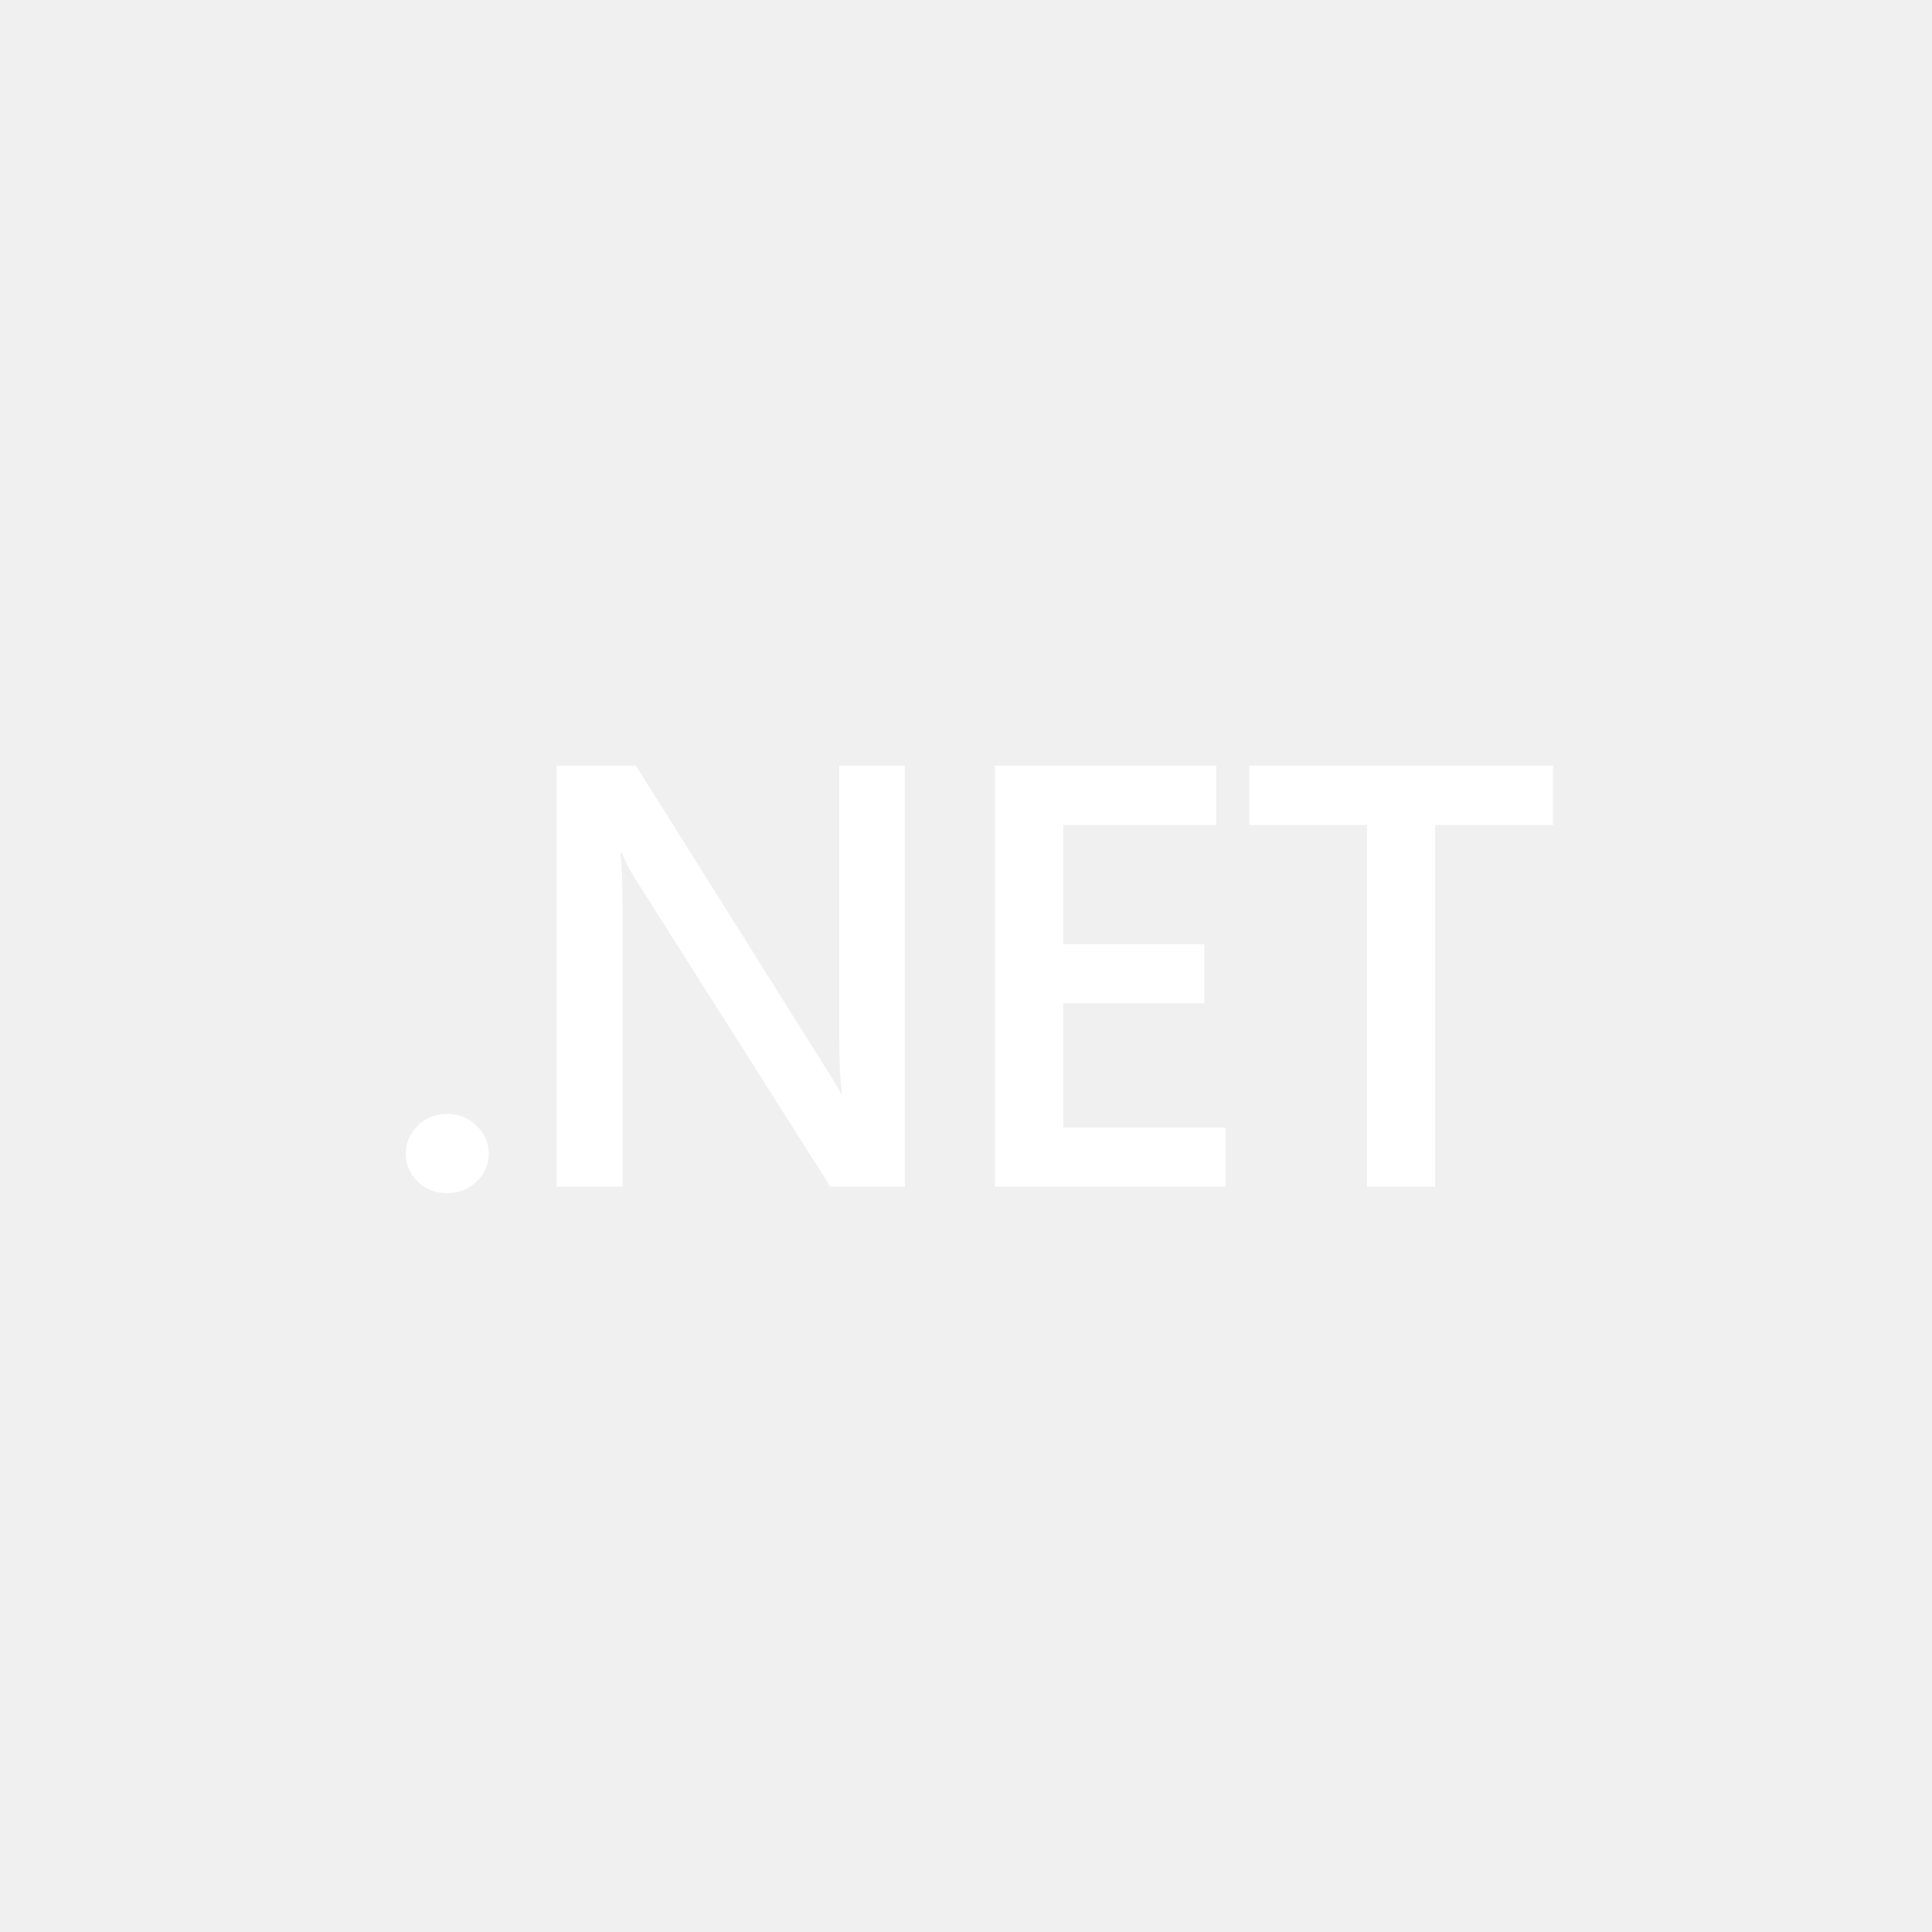
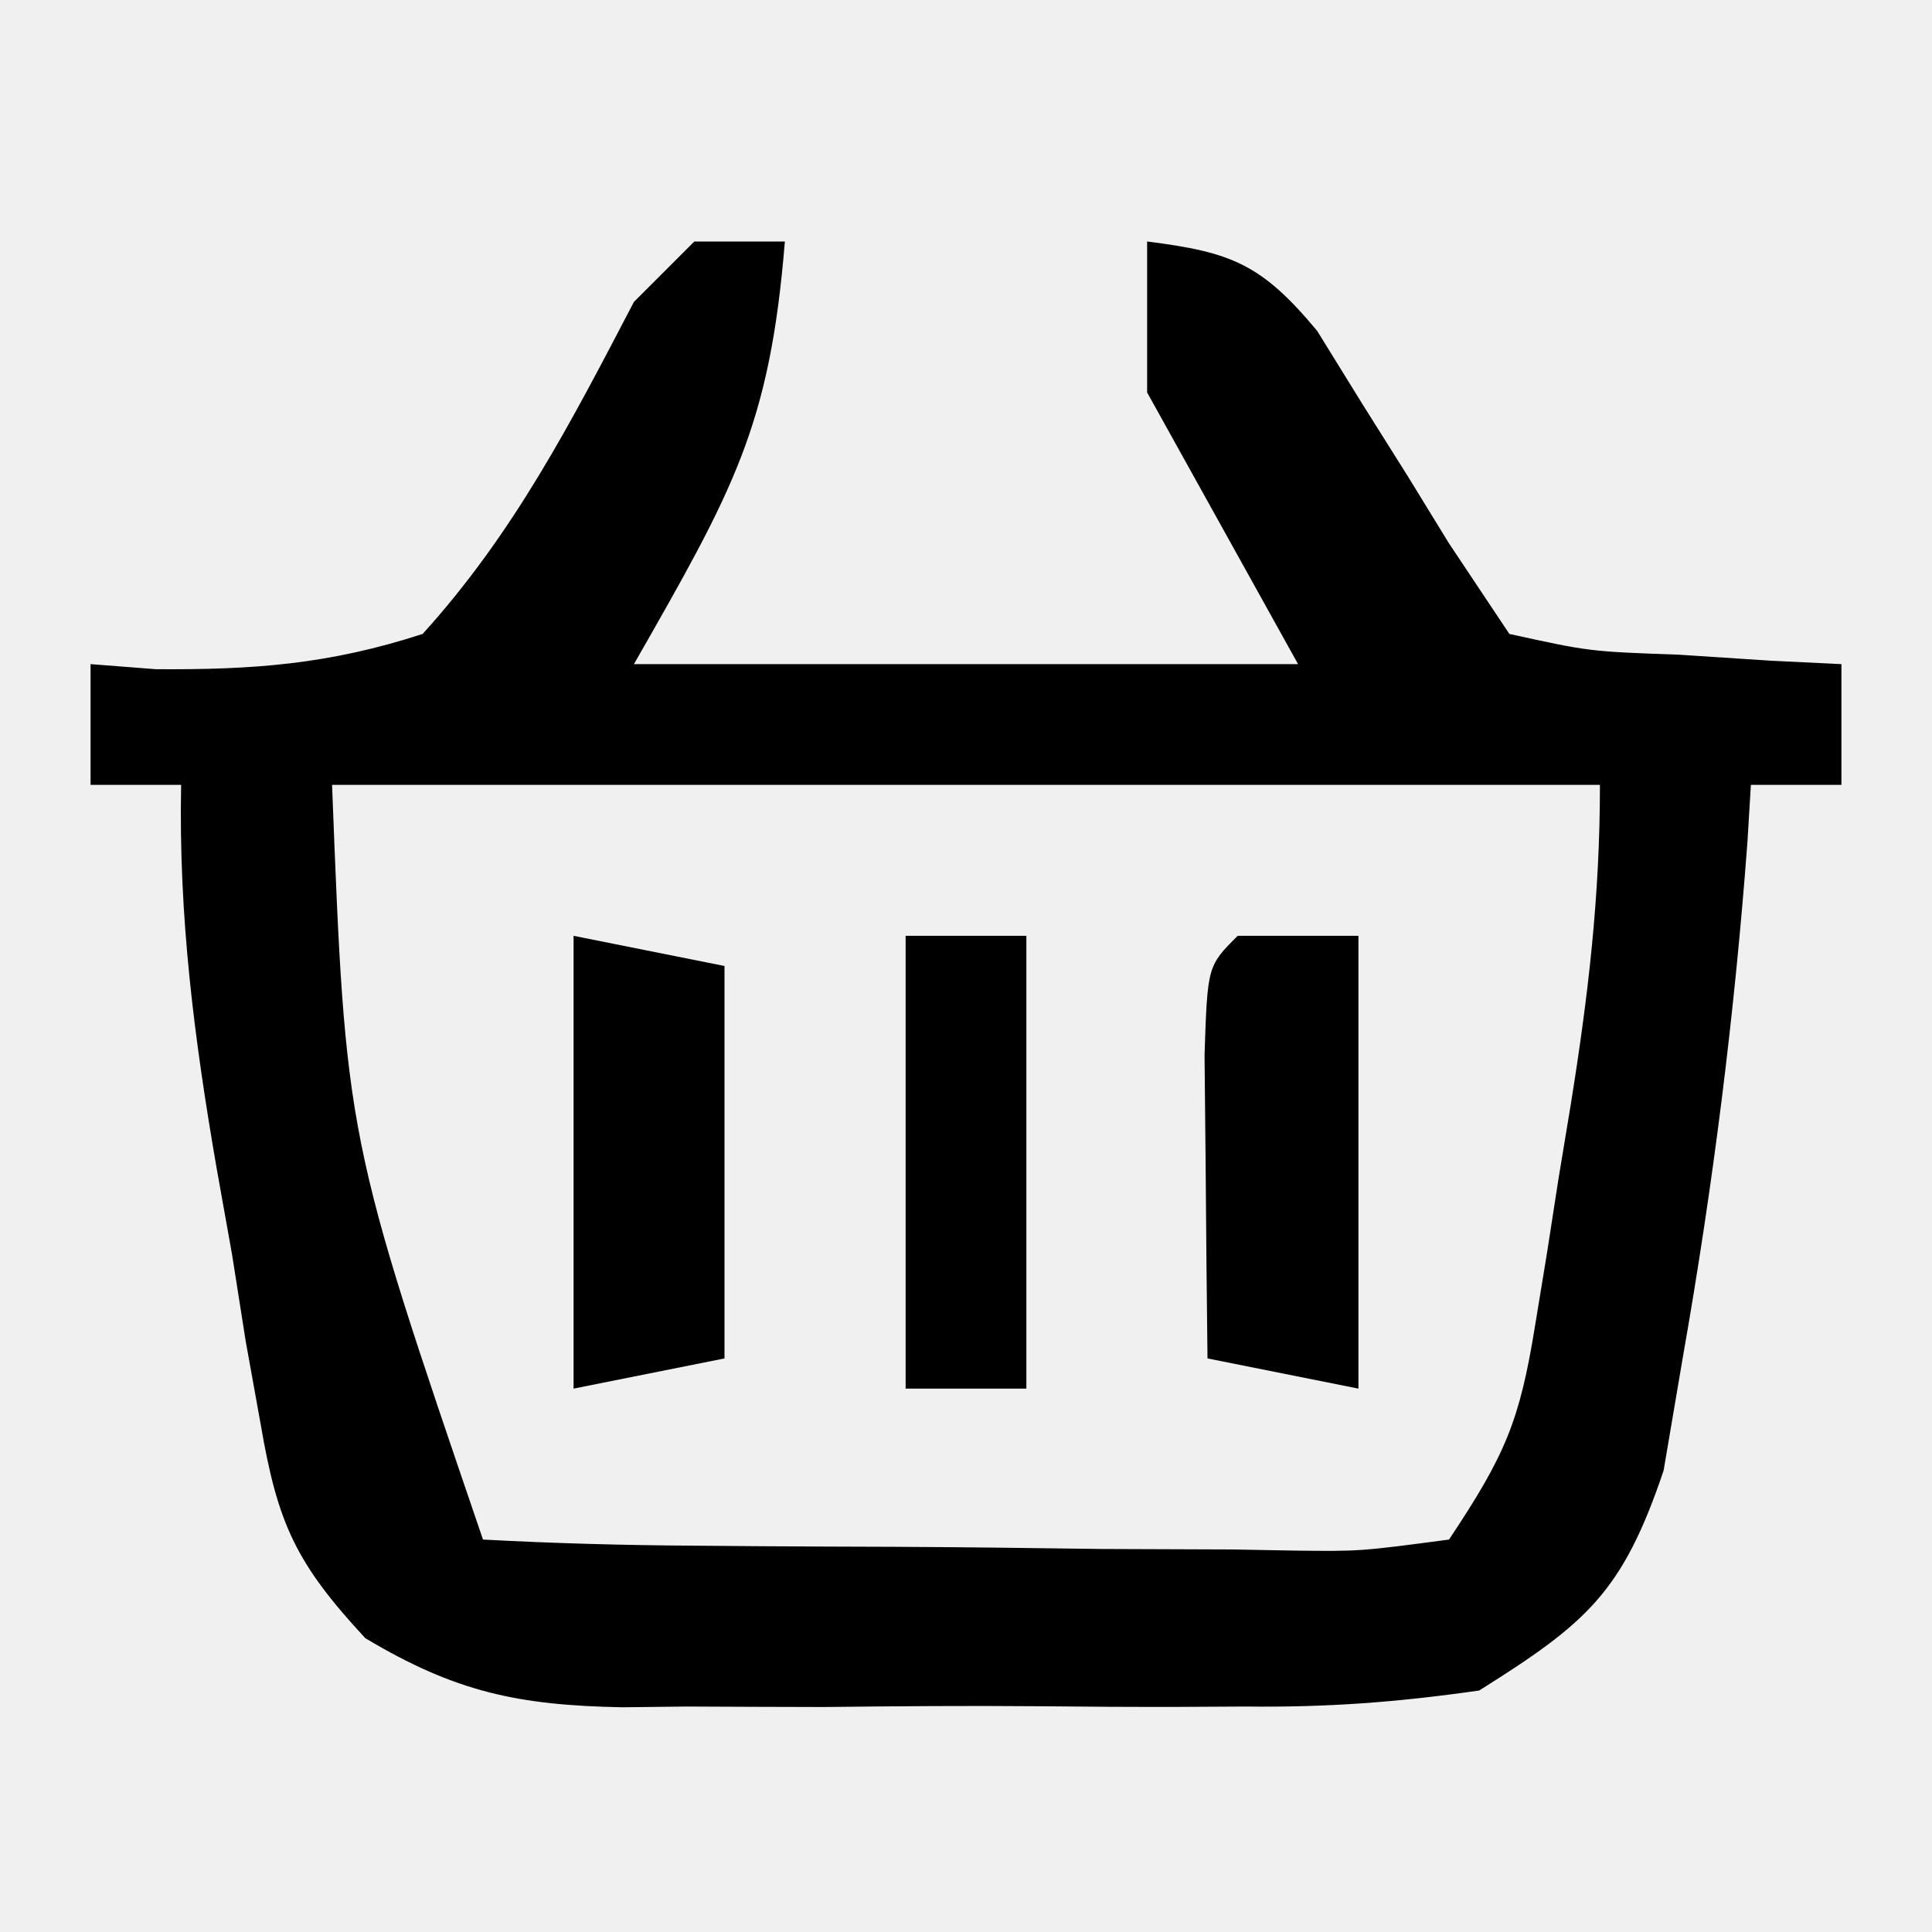
- <svg xmlns="http://www.w3.org/2000/svg" width="456" height="456" viewBox="0 0 456 456" version="1.1" xml:space="preserve" style="fill-rule:evenodd;clip-rule:evenodd;stroke-linejoin:round;stroke-miterlimit:2;">
-   <path d="m 105.5,281.609 c -2.703,0 -5.001,-0.9 -6.893,-2.702 -1.892,-1.848 -2.838,-4.042 -2.838,-6.582 0,-2.587 0.946,-4.804 2.838,-6.652 1.892,-1.848 4.19,-2.772 6.893,-2.772 2.748,0 5.068,0.924 6.96,2.772 1.937,1.848 2.906,4.064 2.906,6.652 0,2.54 -0.968,4.734 -2.906,6.582 -1.892,1.802 -4.212,2.702 -6.96,2.702 z" style="fill:#ffffff;fill-rule:nonzero;stroke-width:0.838" />
-   <path d="M 213.561,280.084 H 195.99 L 149.7,207.054 c -1.171,-1.848 -2.14,-3.765 -2.906,-5.751 h -0.406 c 0.361,2.125 0.541,6.675 0.541,13.65 v 65.132 h -15.543 v -99.36 h 18.719 l 44.737,71.298 c 1.892,2.957 3.109,4.989 3.649,6.098 h 0.27 c -0.45,-2.632 -0.676,-7.09 -0.676,-13.373 v -64.023 h 15.476 z" style="fill:#ffffff;fill-rule:nonzero;stroke-width:0.838" />
-   <path d="m 289.251,280.084 h -54.401 v -99.36 h 52.238 v 13.997 h -36.154 v 28.131 h 33.316 v 13.927 h -33.316 v 29.378 h 38.316 z" style="fill:#ffffff;fill-rule:nonzero;stroke-width:0.838" />
-   <path d="M 366.565,194.721 H 338.722 v 85.363 h -16.084 v -85.363 h -27.775 v -13.997 h 71.701 z" style="fill:#ffffff;fill-rule:nonzero;stroke-width:0.838" />
+ <svg xmlns="http://www.w3.org/2000/svg" version="1.1" width="64" height="64">
+   <path d="M0 0 C0.99 0 1.98 0 3 0 C2.5 6.125 1.303 8.219 -2 14 C5.26 14 12.52 14 20 14 C18.35 11.03 16.7 8.06 15 5 C15 3.35 15 1.7 15 0 C17.802 0.352 18.794 0.752 20.633 2.961 C21.125 3.758 21.618 4.554 22.125 5.375 C22.623 6.166 23.12 6.958 23.633 7.773 C24.084 8.508 24.535 9.243 25 10 C25.66 10.99 26.32 11.98 27 13 C29.656 13.583 29.656 13.583 32.625 13.688 C33.628 13.753 34.631 13.819 35.664 13.887 C36.435 13.924 37.206 13.961 38 14 C38 15.32 38 16.64 38 18 C37.01 18 36.02 18 35 18 C34.963 18.62 34.925 19.24 34.887 19.879 C34.461 25.61 33.746 31.278 32.75 36.938 C32.539 38.184 32.327 39.431 32.109 40.715 C30.75 44.741 29.576 45.757 26 48 C23.276 48.391 20.967 48.563 18.25 48.531 C17.514 48.535 16.779 48.539 16.021 48.543 C14.471 48.546 12.921 48.538 11.371 48.521 C9.007 48.5 6.645 48.521 4.281 48.547 C2.771 48.544 1.26 48.539 -0.25 48.531 C-0.952 48.539 -1.654 48.547 -2.378 48.556 C-5.837 48.49 -7.911 48.053 -10.899 46.267 C-13.195 43.789 -13.801 42.481 -14.363 39.191 C-14.528 38.279 -14.692 37.367 -14.861 36.428 C-15.01 35.482 -15.159 34.537 -15.312 33.562 C-15.481 32.621 -15.649 31.679 -15.822 30.709 C-16.565 26.412 -17.087 22.37 -17 18 C-17.99 18 -18.98 18 -20 18 C-20 16.68 -20 15.36 -20 14 C-18.931 14.083 -18.931 14.083 -17.84 14.168 C-14.591 14.19 -12.1 14.008 -9 13 C-5.974 9.665 -4.073 5.97 -2 2 C-1.34 1.34 -0.68 0.68 0 0 Z M-12 18 C-11.547 29.686 -11.547 29.686 -7 43 C-4.648 43.126 -2.326 43.189 0.027 43.203 C1.084 43.212 1.084 43.212 2.161 43.22 C3.653 43.23 5.145 43.236 6.637 43.24 C8.925 43.25 11.211 43.281 13.498 43.312 C14.945 43.319 16.393 43.324 17.84 43.328 C18.87 43.347 18.87 43.347 19.92 43.366 C22.06 43.39 22.06 43.39 25 43 C26.869 40.196 27.34 39.076 27.852 35.91 C27.98 35.126 28.109 34.341 28.242 33.533 C28.432 32.31 28.432 32.31 28.625 31.062 C28.759 30.251 28.893 29.44 29.031 28.604 C29.614 24.977 30 21.694 30 18 C16.14 18 2.28 18 -12 18 Z " fill="#000000" transform="translate(23,8)" />
+   <path d="M0 0 C1.32 0 2.64 0 4 0 C4 4.95 4 9.9 4 15 C2.35 14.67 0.7 14.34 -1 14 C-1.027 11.854 -1.046 9.708 -1.062 7.562 C-1.074 6.368 -1.086 5.173 -1.098 3.941 C-1 1 -1 1 0 0 Z " fill="#000000" transform="translate(41,31)" />
+   <path d="M0 0 C2.475 0.495 2.475 0.495 5 1 C5 5.29 5 9.58 5 14 C3.35 14.33 1.7 14.66 0 15 C0 10.05 0 5.1 0 0 Z " fill="#000000" transform="translate(19,31)" />
+   <path d="M0 0 C1.32 0 2.64 0 4 0 C4 4.95 4 9.9 4 15 C2.68 15 1.36 15 0 15 C0 10.05 0 5.1 0 0 Z " fill="#000000" transform="translate(30,31)" />
</svg>
